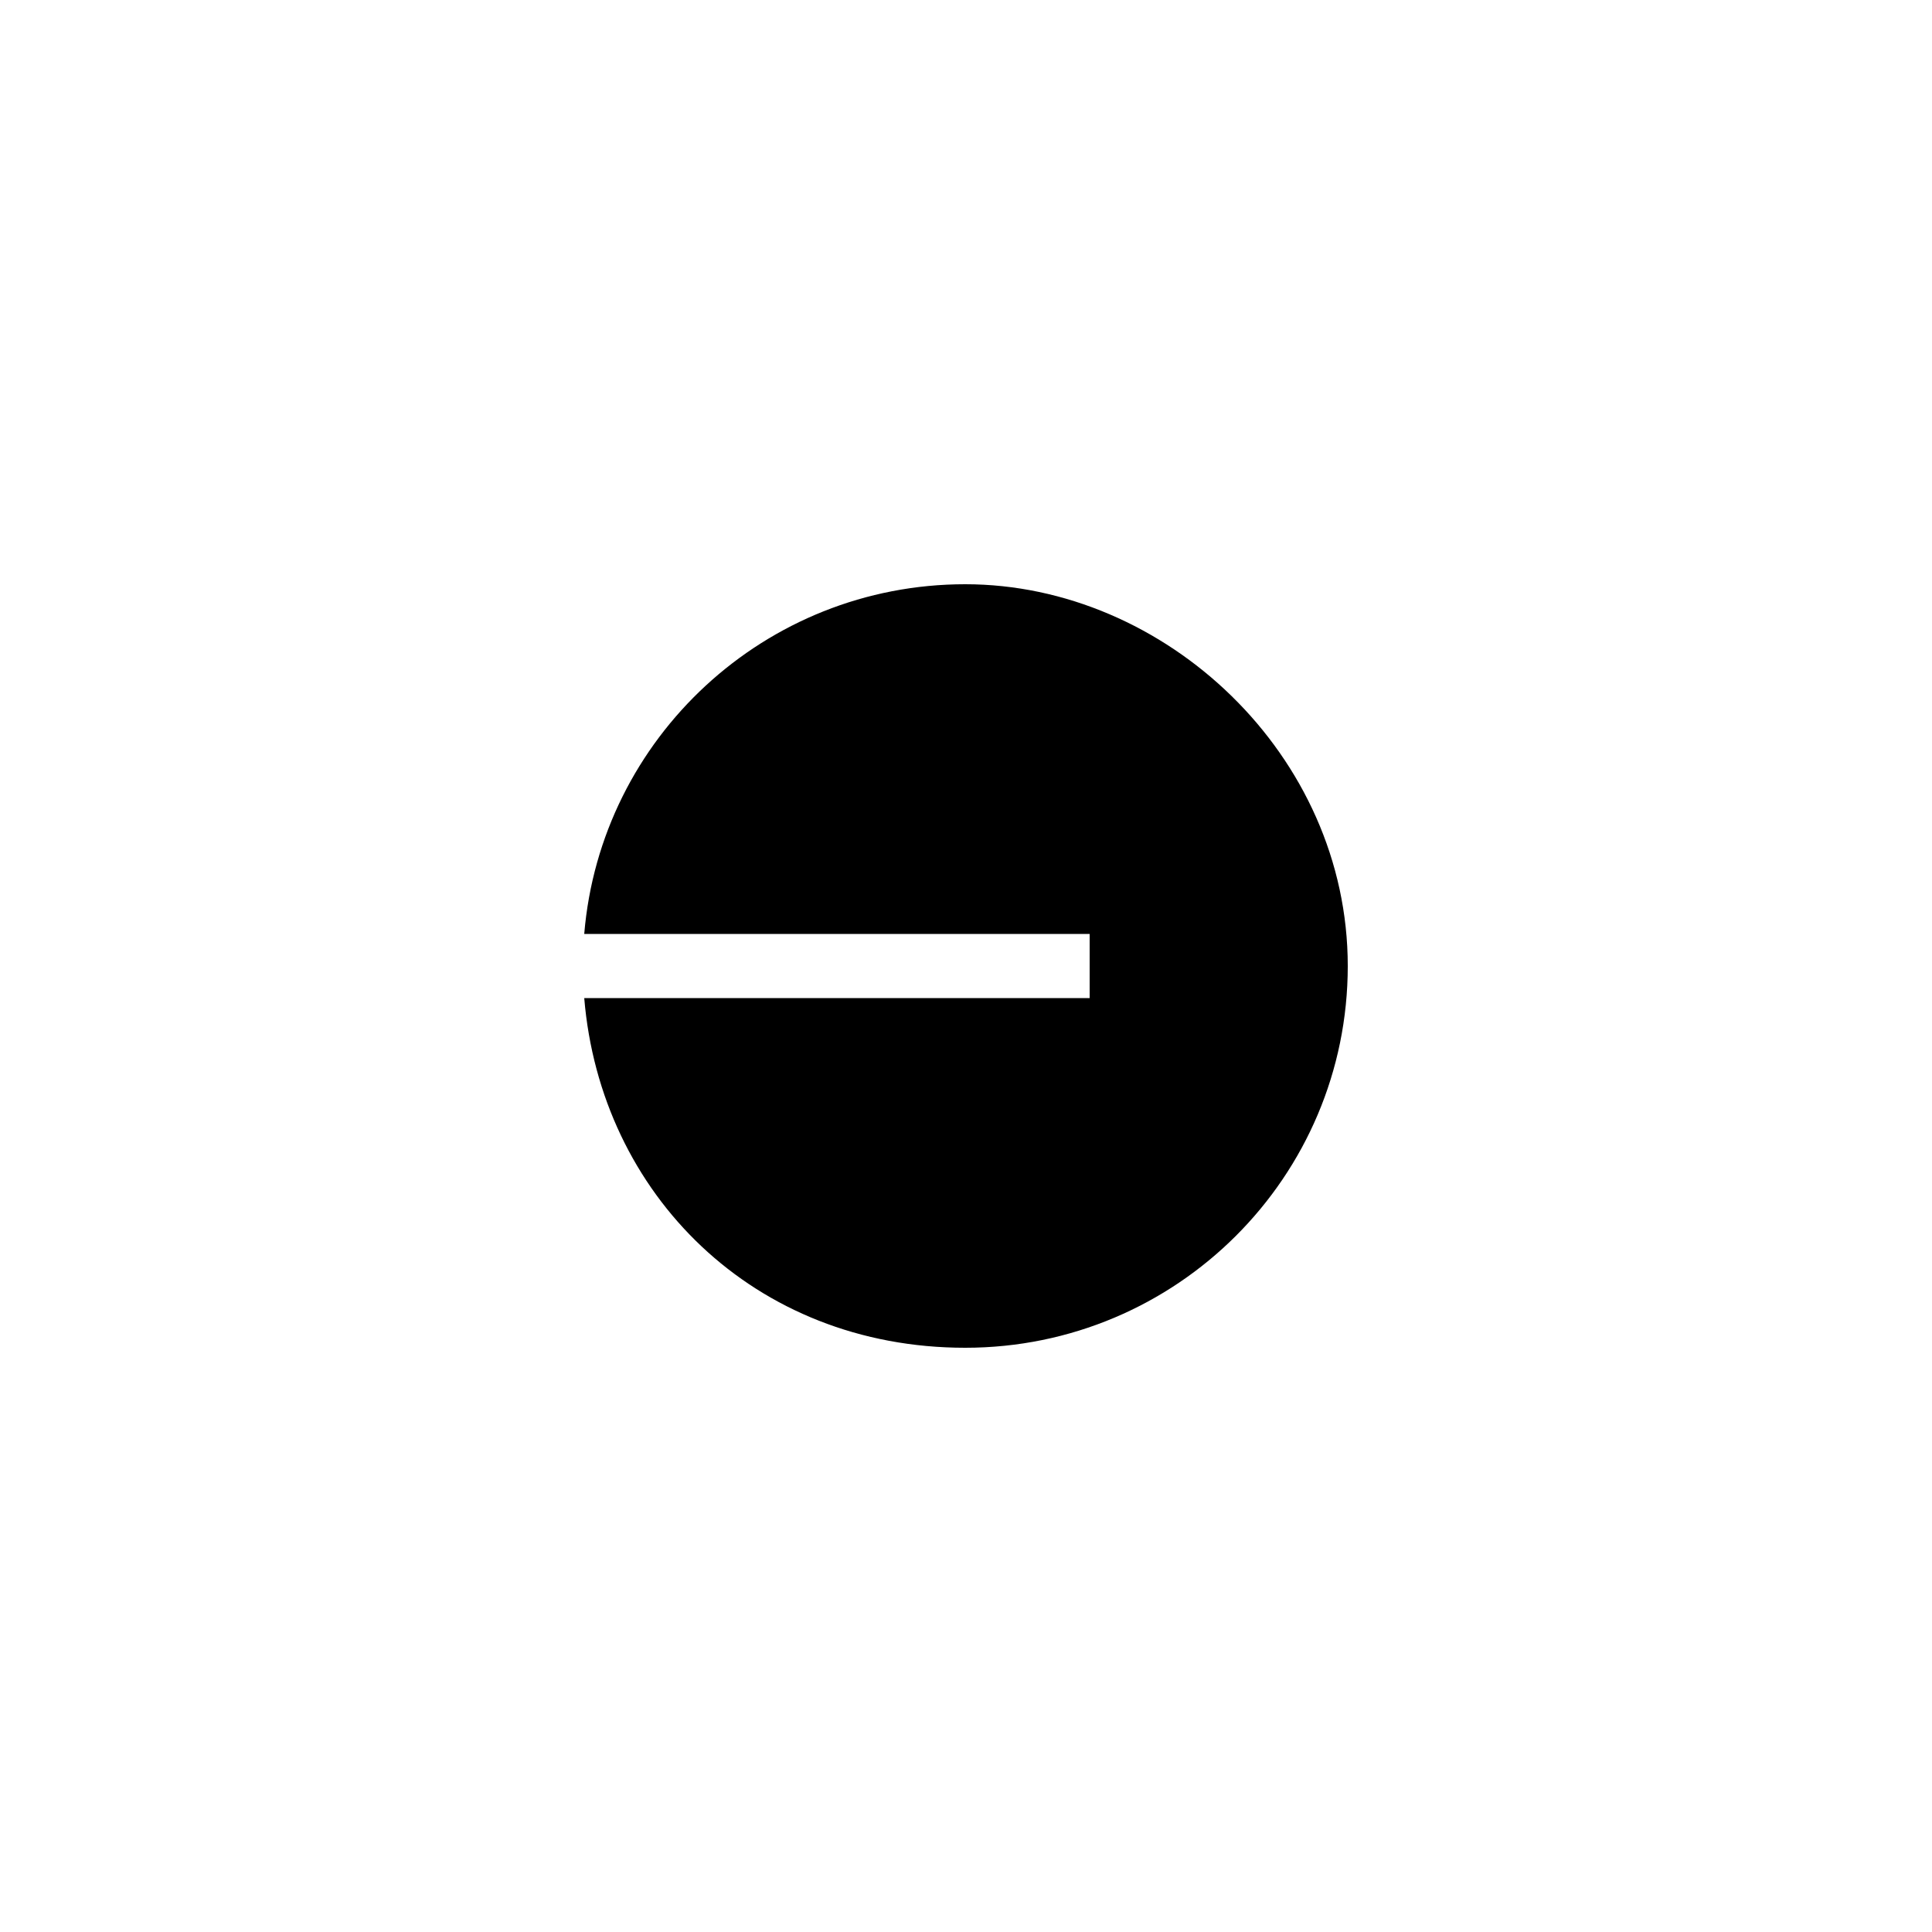
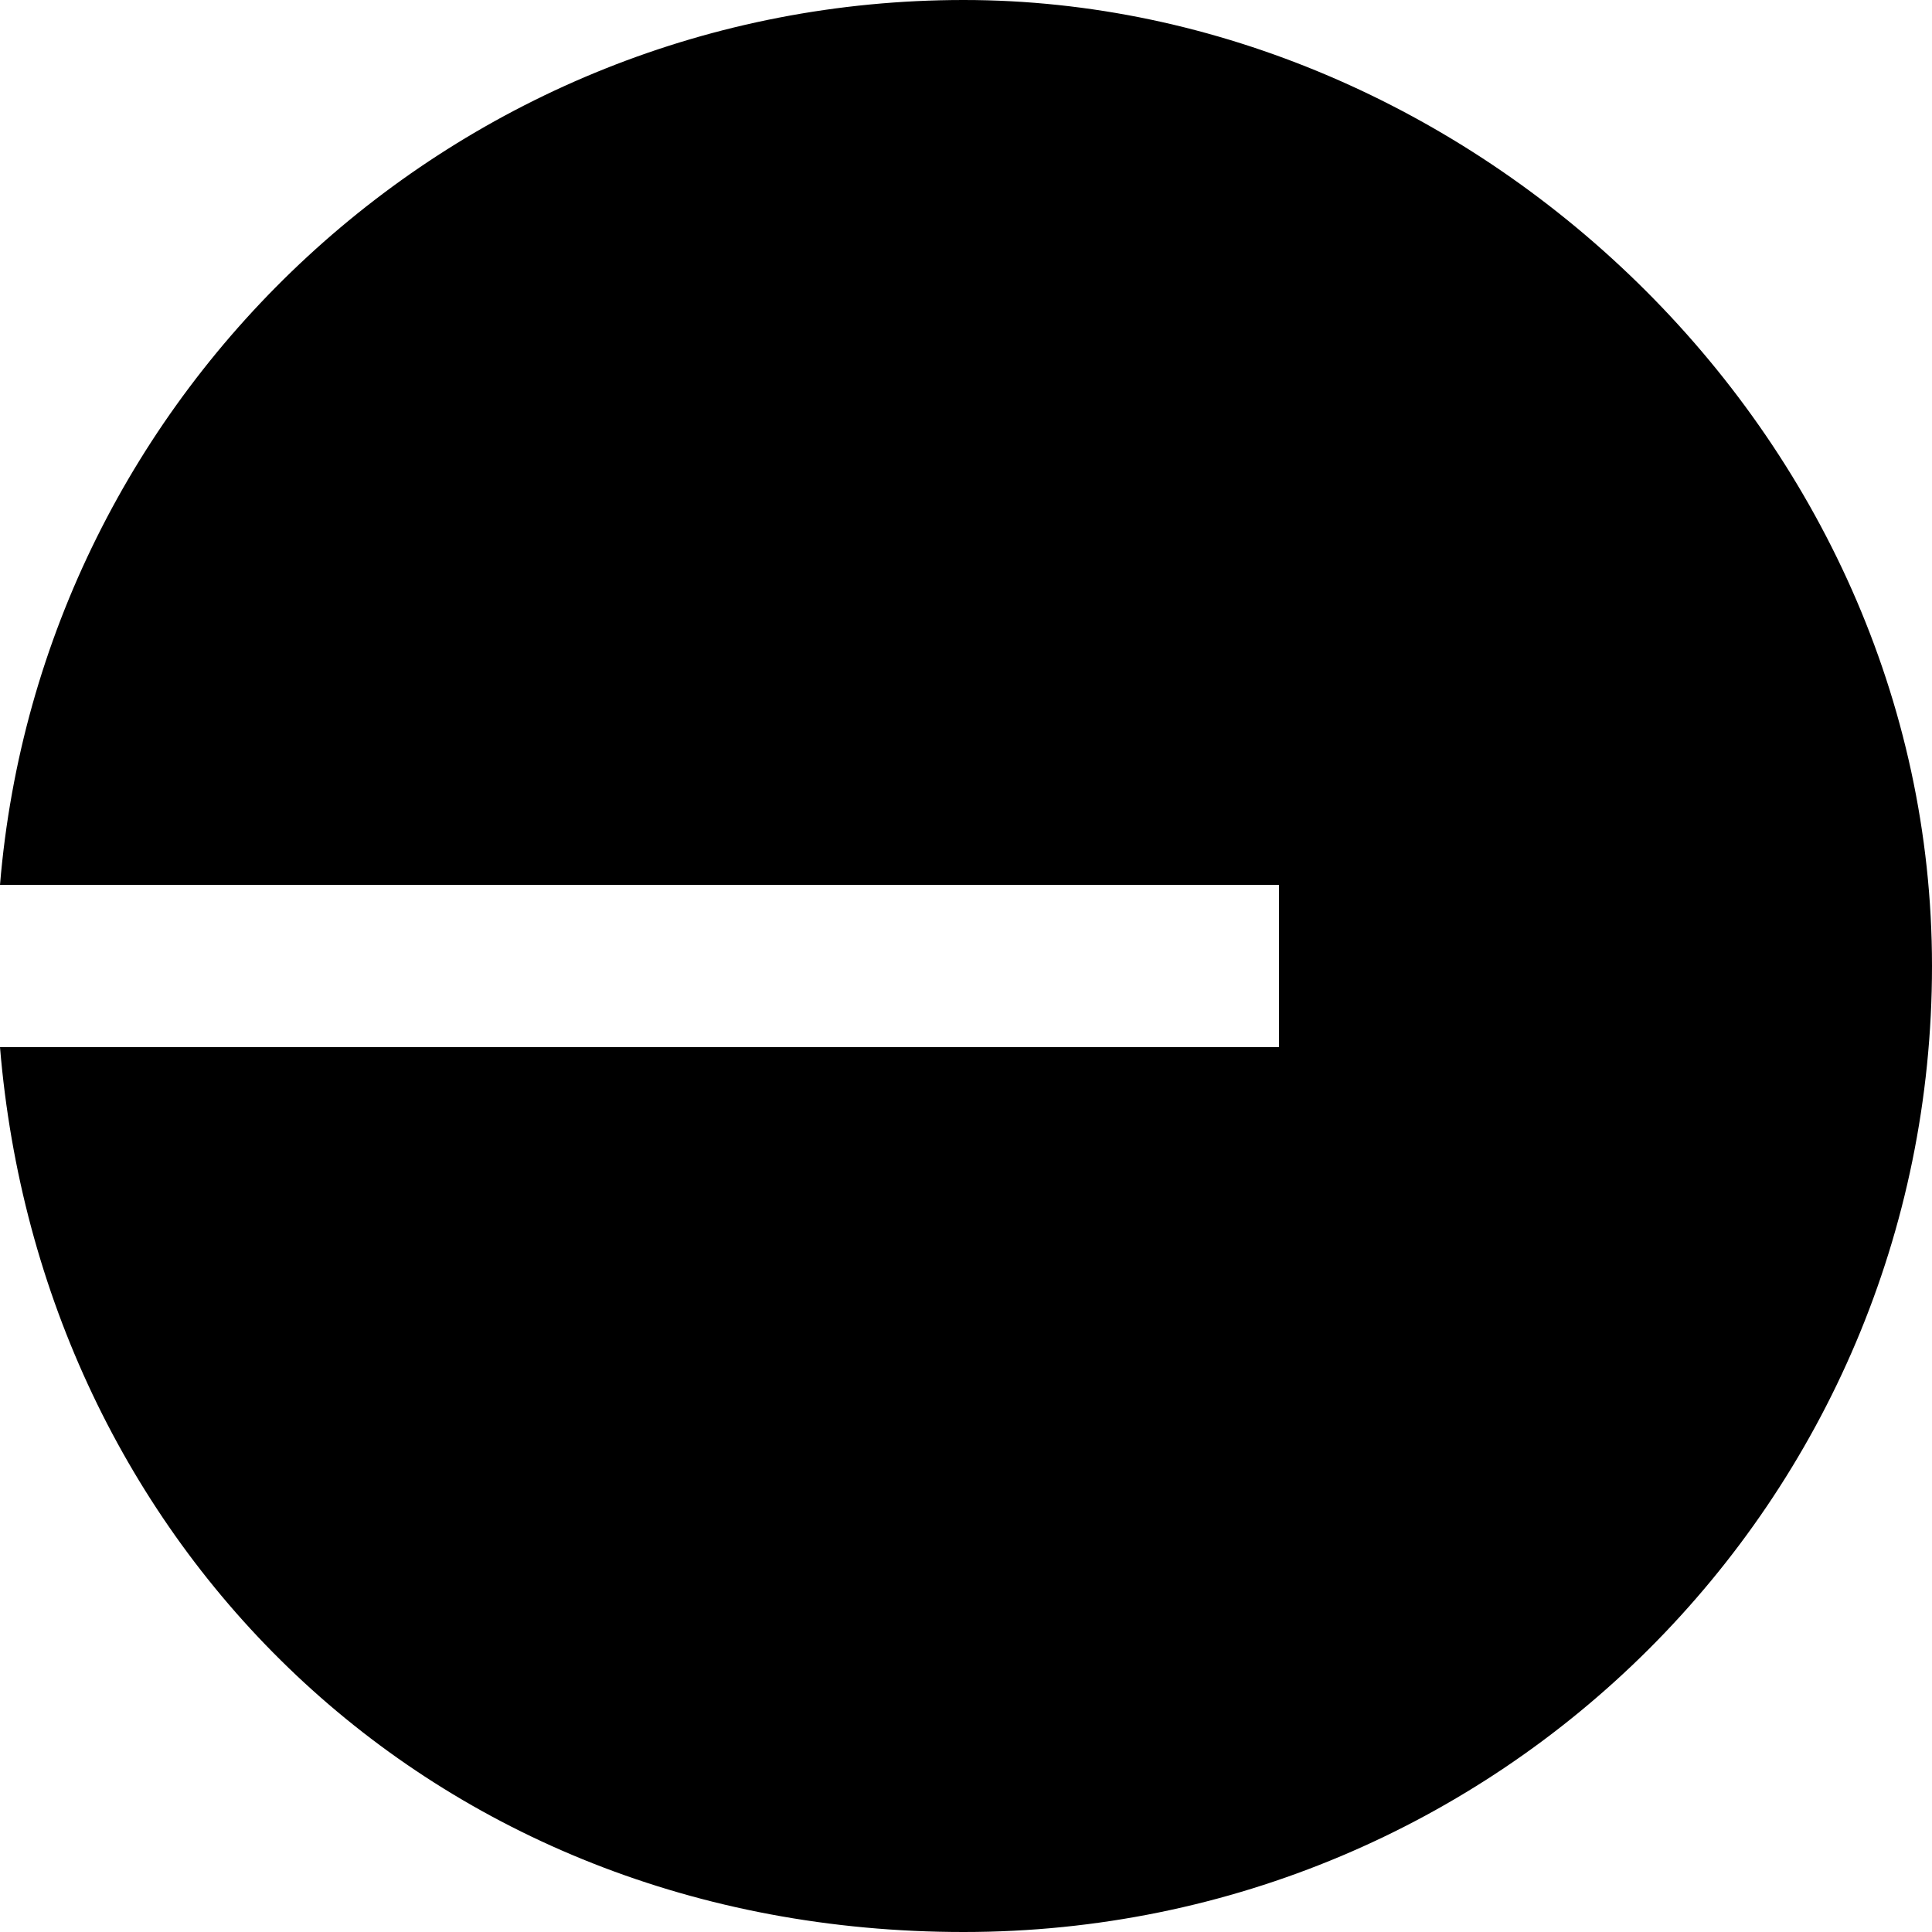
- <svg xmlns="http://www.w3.org/2000/svg" id="Base" baseProfile="tiny" version="1.2" viewBox="0 0 500 500">
-   <path d="M348.8,250c0,54.6-44.3,98.8-99,98.8s-94.4-39.8-98.6-90.5h130.8v-16.6h-130.8c4.2-50.7,46.8-90.5,98.6-90.5s99,44.2,99,98.8Z" fill="#000" fill-rule="evenodd" stroke-width="0" />
+ <svg xmlns="http://www.w3.org/2000/svg" version="1.1" viewBox="0 0 250 250">
+   <g>
+     <g id="Base">
+       <path d="M250,125c0,69.1-56,125-125.3,125S5.3,199.6,0,135.5h165.5v-21H0C5.3,50.4,59.2,0,124.7,0s125.3,55.9,125.3,125h0Z" fill-rule="evenodd" />
+     </g>
+   </g>
</svg>
